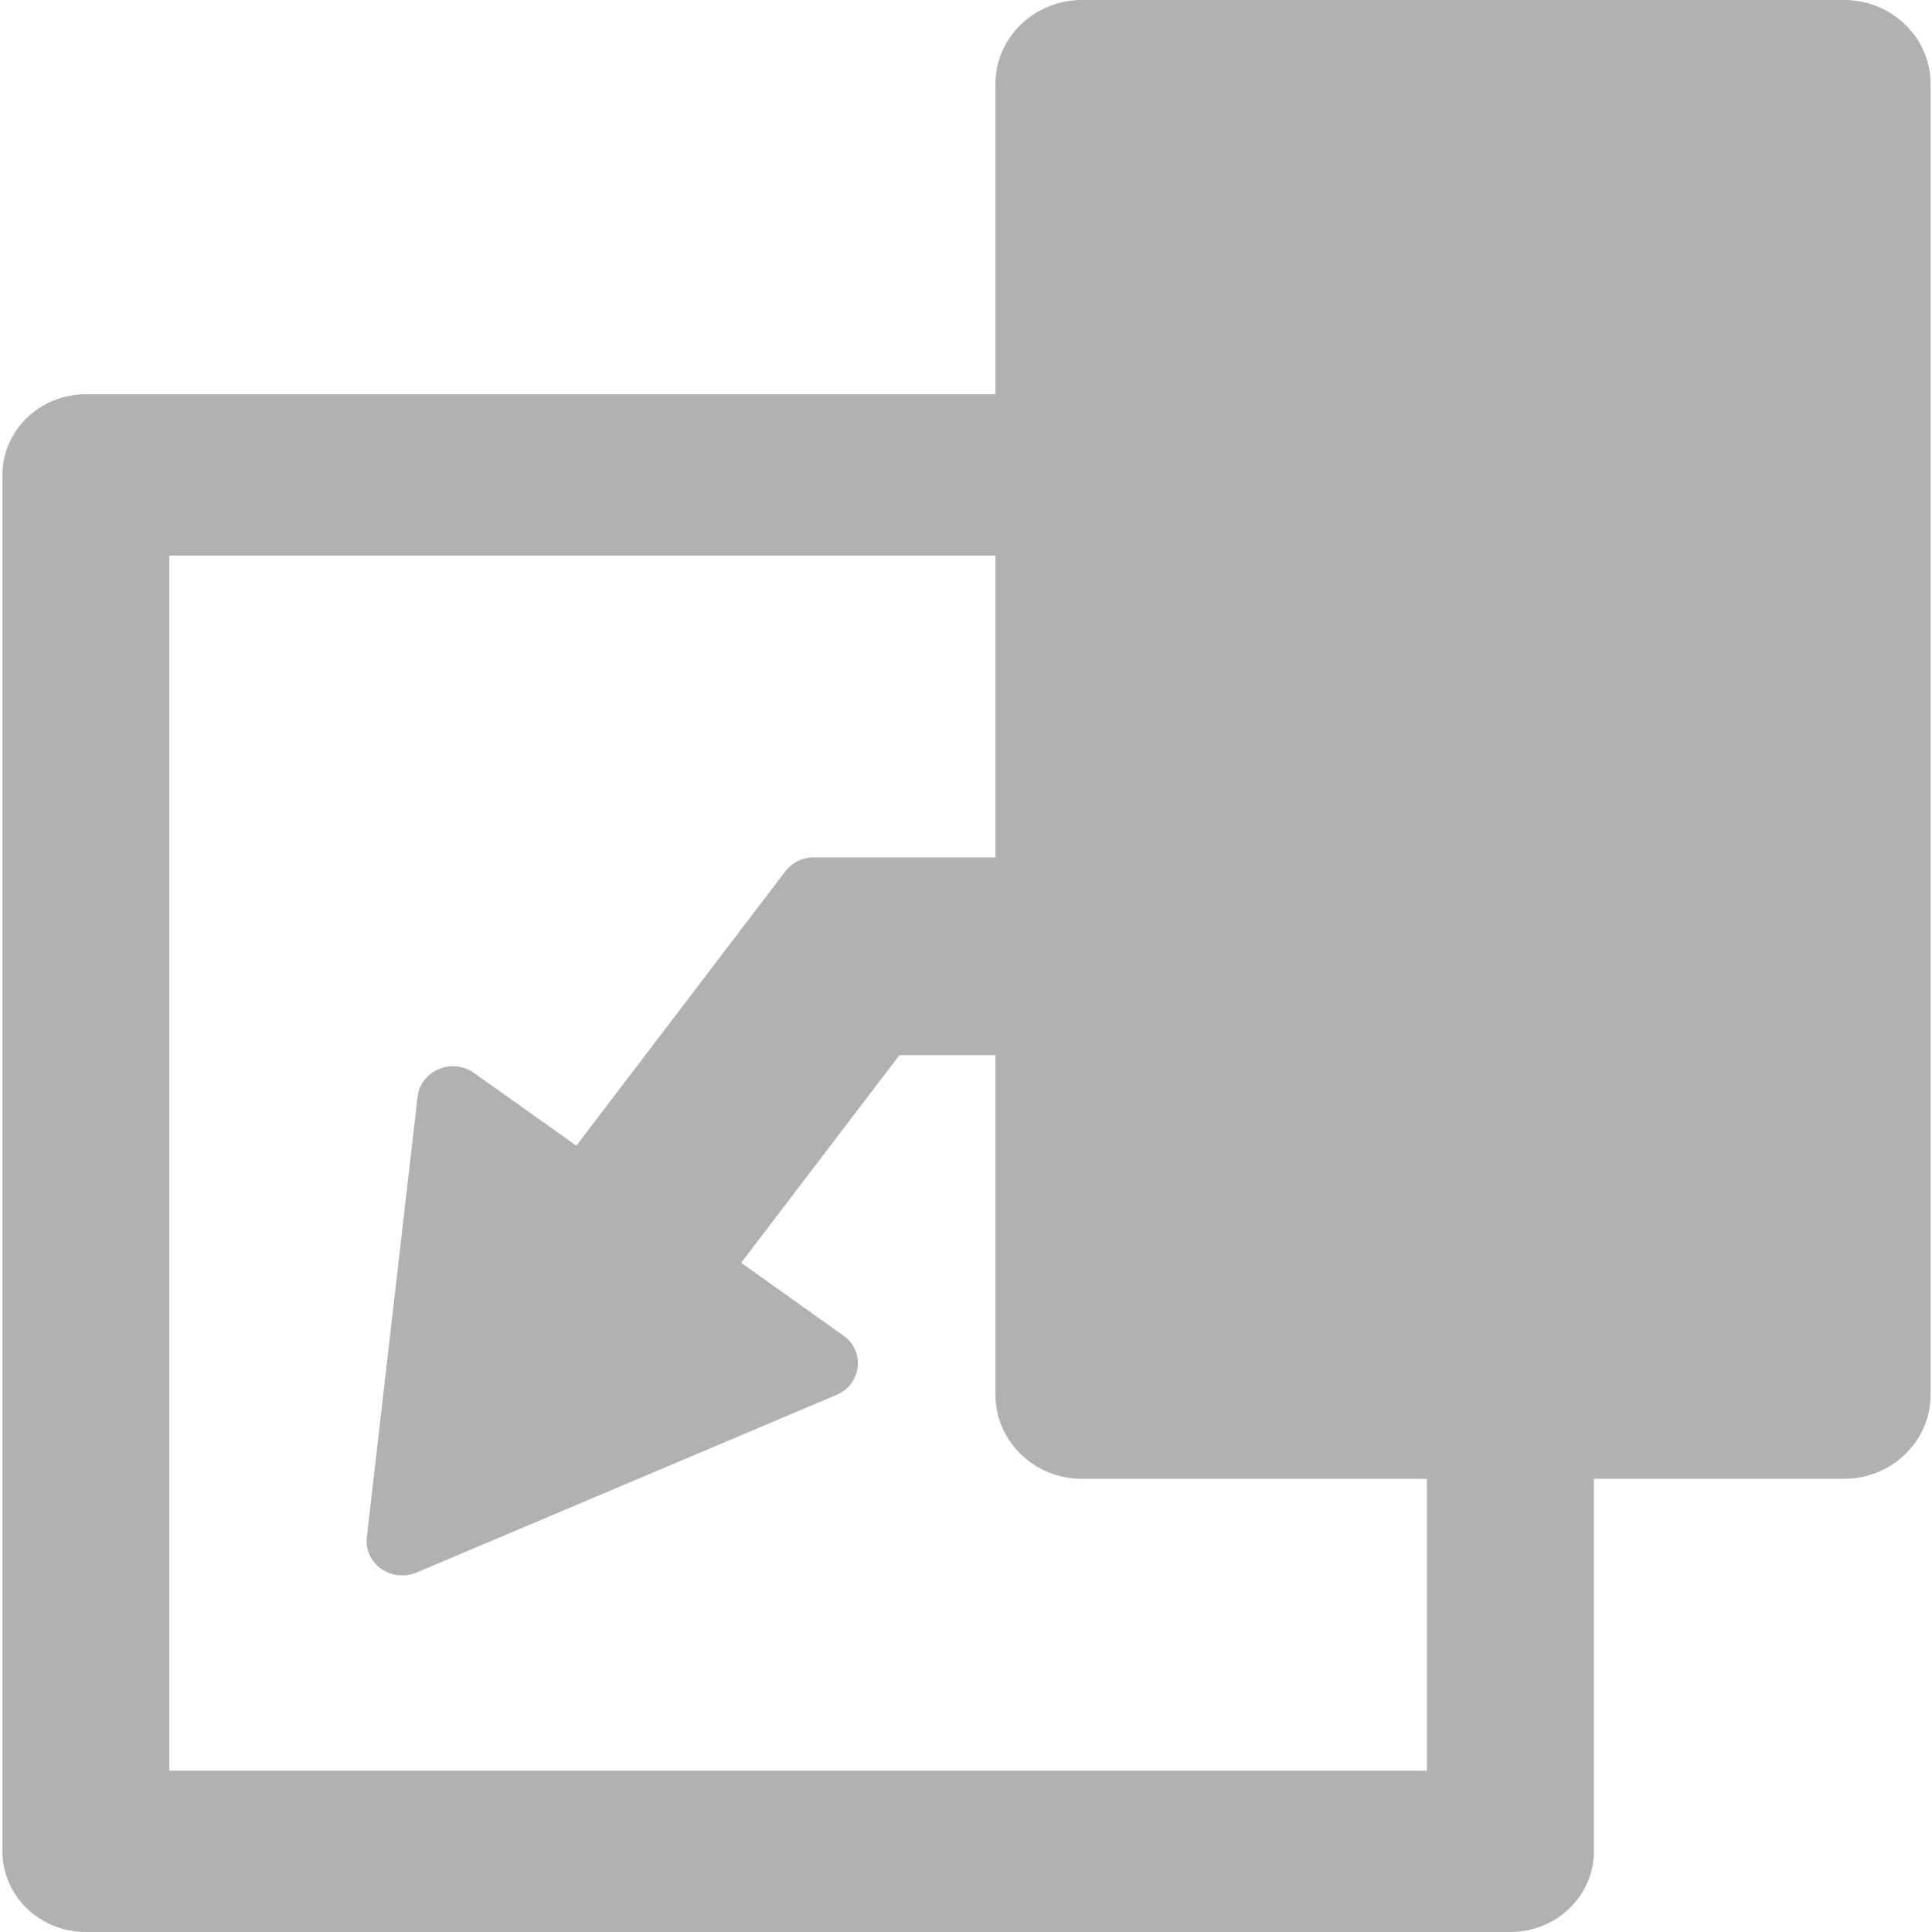
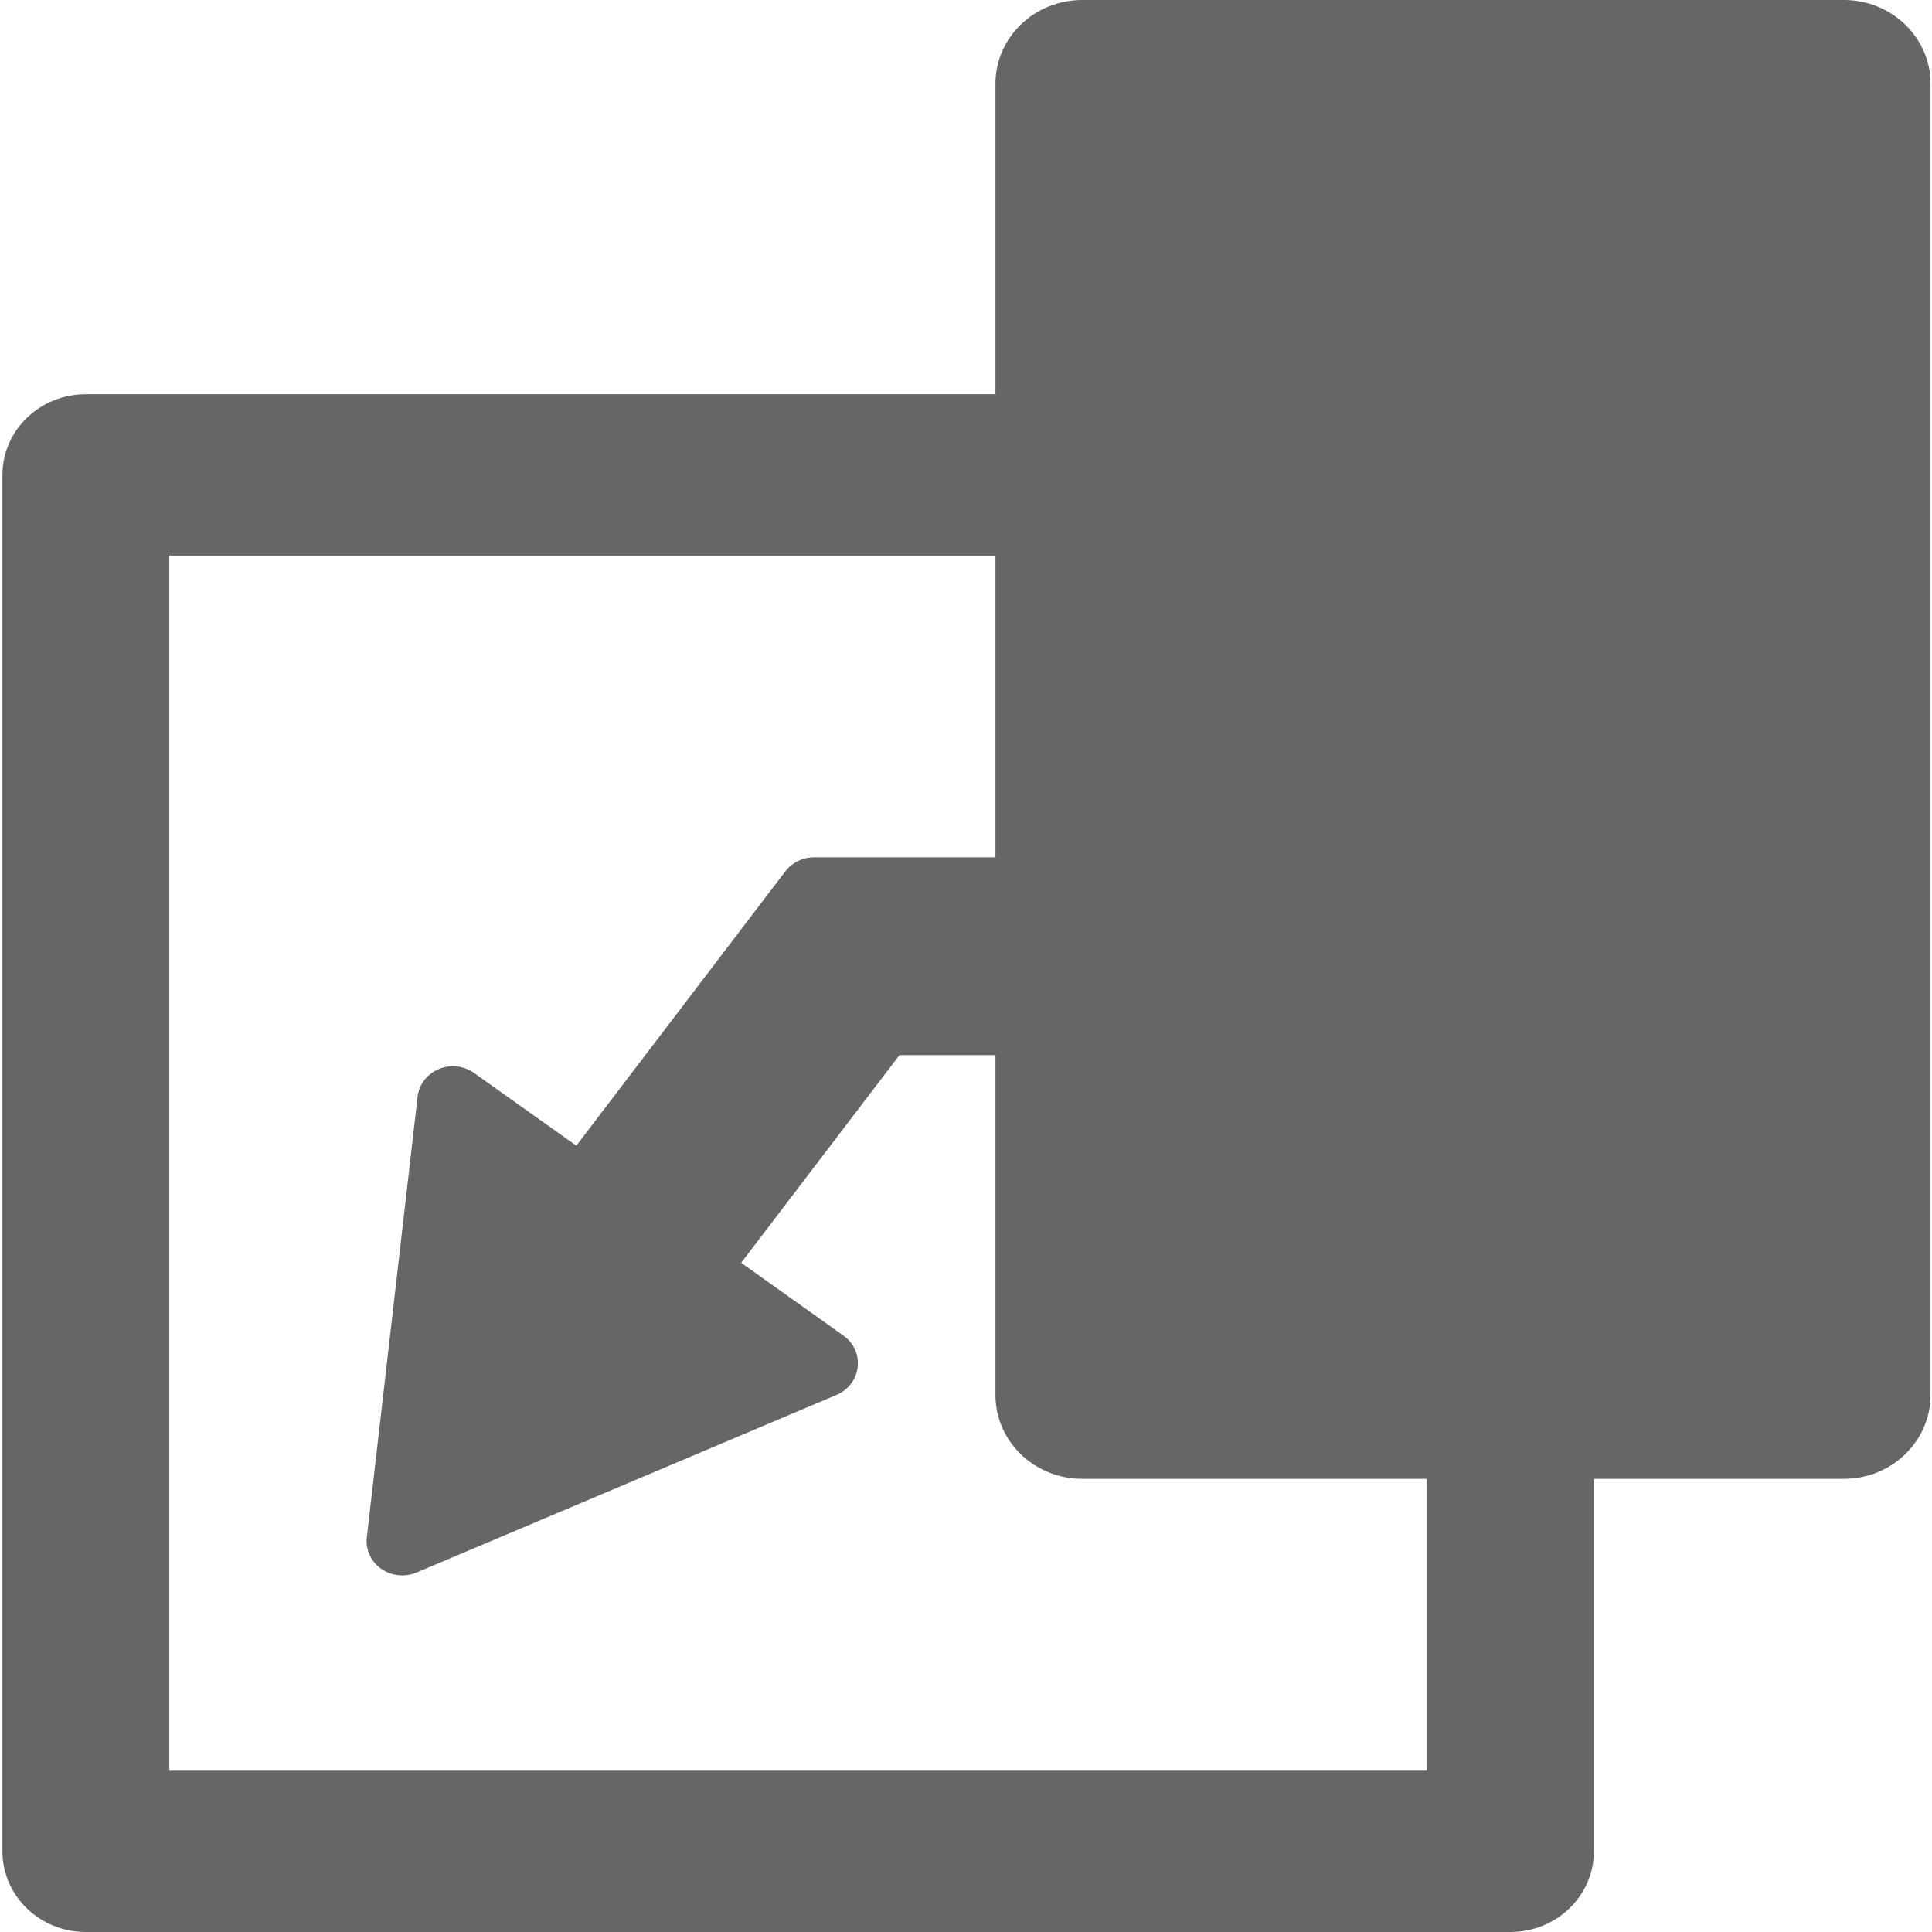
<svg xmlns="http://www.w3.org/2000/svg" width="16px" height="16px" viewBox="0 0 16 16" version="1.1">
  <g stroke="none" stroke-width="1" fill="none" fill-rule="evenodd">
-     <g id="insert-code" fill="#AFB1B3" fill-rule="nonzero">
+     <g id="insert-code" fill="#666" fill-rule="nonzero">
      <path d="M15.988,0.692 C15.988,0.311 15.666,0 15.271,0 L8.961,0 C8.566,0 8.244,0.311 8.244,0.692 L8.244,3.265 L0.711,3.265 C0.329,3.265 0.02,3.564 0.02,3.933 L0.02,15.332 C0.02,15.701 0.329,16 0.711,16 L12.508,16 C12.89,16 13.2,15.701 13.2,15.332 L13.2,12.247 L15.271,12.247 C15.666,12.247 15.988,11.936 15.988,11.554 L15.988,4.325 C15.988,4.322 15.988,4.319 15.988,4.316 L15.988,0.692 Z M11.817,14.664 L1.402,14.664 L1.402,4.601 L8.244,4.601 L8.244,7.1 L6.741,7.1 C6.647,7.1 6.559,7.144 6.503,7.217 L4.773,9.488 L3.926,8.886 C3.841,8.825 3.729,8.813 3.633,8.854 C3.536,8.895 3.469,8.983 3.458,9.084 L3.038,12.73 C3.026,12.832 3.071,12.931 3.156,12.992 C3.208,13.028 3.269,13.047 3.331,13.047 C3.371,13.047 3.412,13.039 3.45,13.023 L6.928,11.552 C7.025,11.511 7.091,11.424 7.103,11.322 C7.115,11.221 7.07,11.121 6.985,11.061 L6.138,10.458 L7.449,8.738 L8.244,8.738 L8.244,11.554 C8.244,11.936 8.566,12.247 8.961,12.247 L11.817,12.247 L11.817,14.664 L11.817,14.664 L11.817,14.664 Z" id="Shape" />
    </g>
  </g>
</svg>
